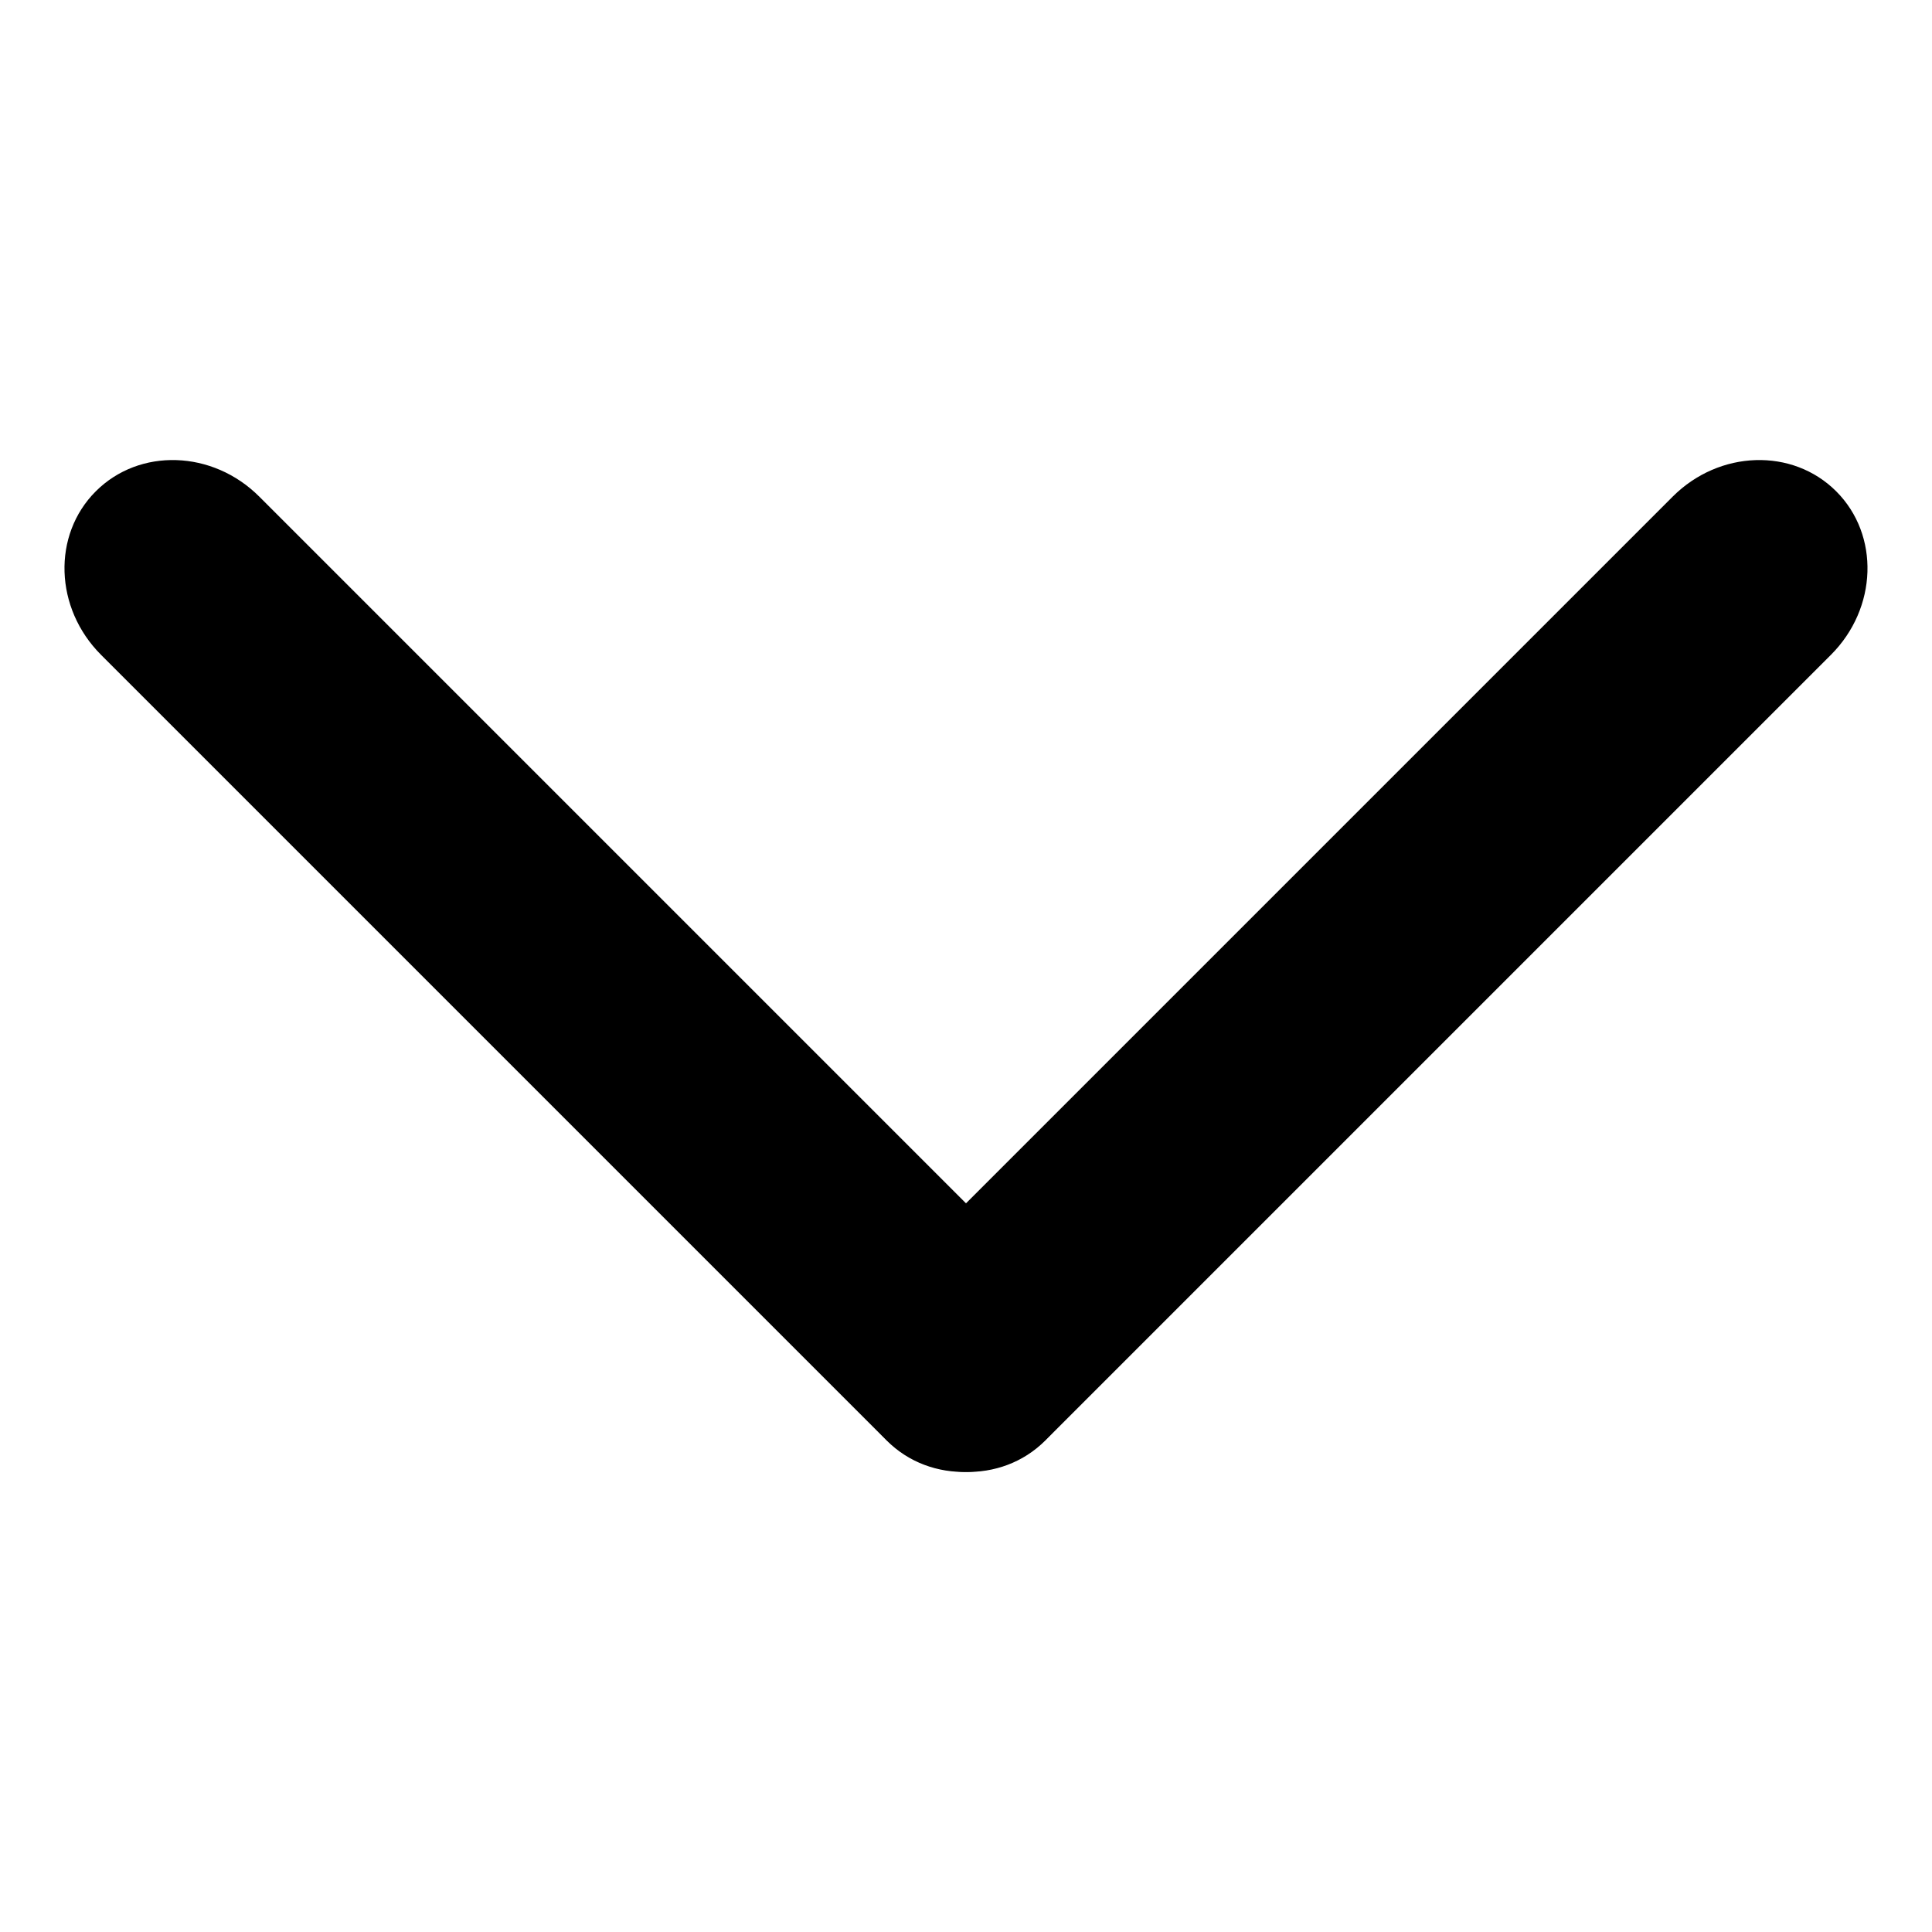
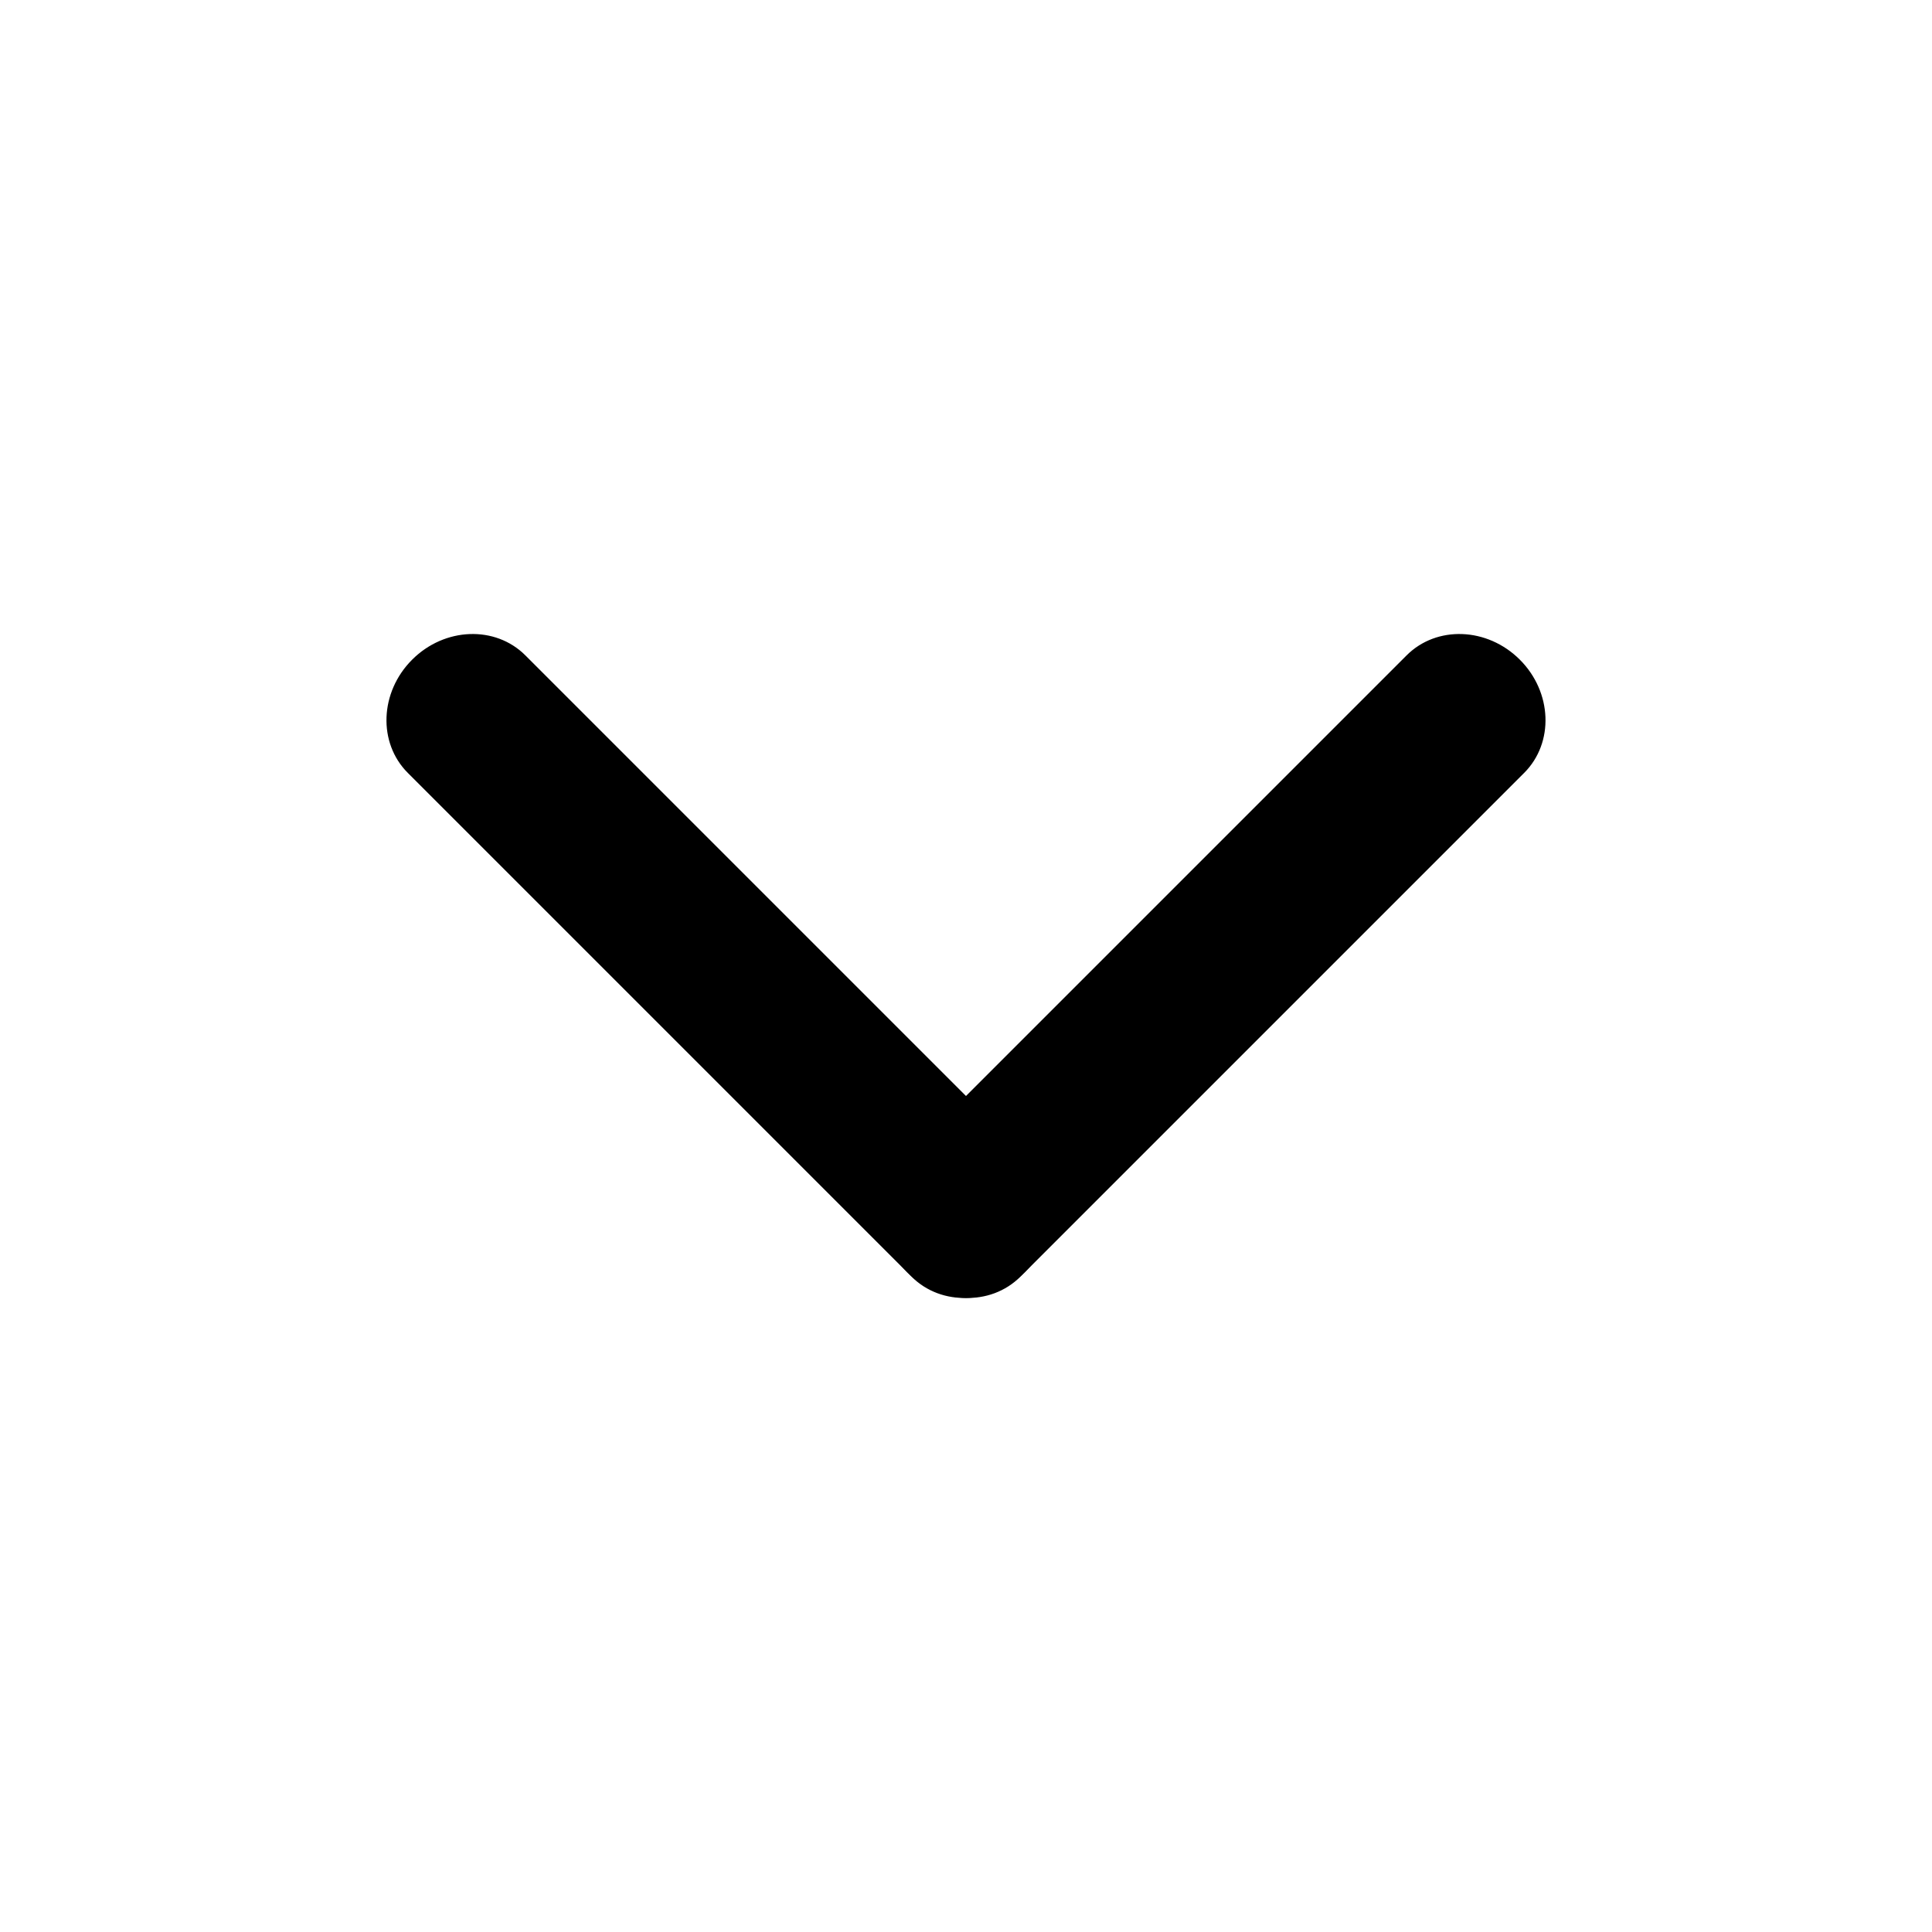
<svg xmlns="http://www.w3.org/2000/svg" viewBox="0 0 150 150">
-   <g transform="translate(-11.862 -1146.751) scale(4.3773)" fill-rule="evenodd">
-     <rect transform="rotate(-45)" ry="2.117" rx="2.117" y="214.369" x="-190.275" height="3.969" width="23.813" />
-     <rect transform="rotate(-135)" ry="2.117" rx="2.117" y="-190.275" x="-218.338" height="3.969" width="23.813" />
+   <g transform="translate(27.2 27.448) scale(.64532)" fill-rule="evenodd">
+     <rect transform="rotate(-45)" ry="10.668" rx="9.267" y="115.539" x="-30.788" height="20" width="104.237" />
+     <rect transform="rotate(-135)" ry="10.668" rx="9.267" y="-30.788" x="-135.539" height="20" width="104.237" />
  </g>
</svg>
